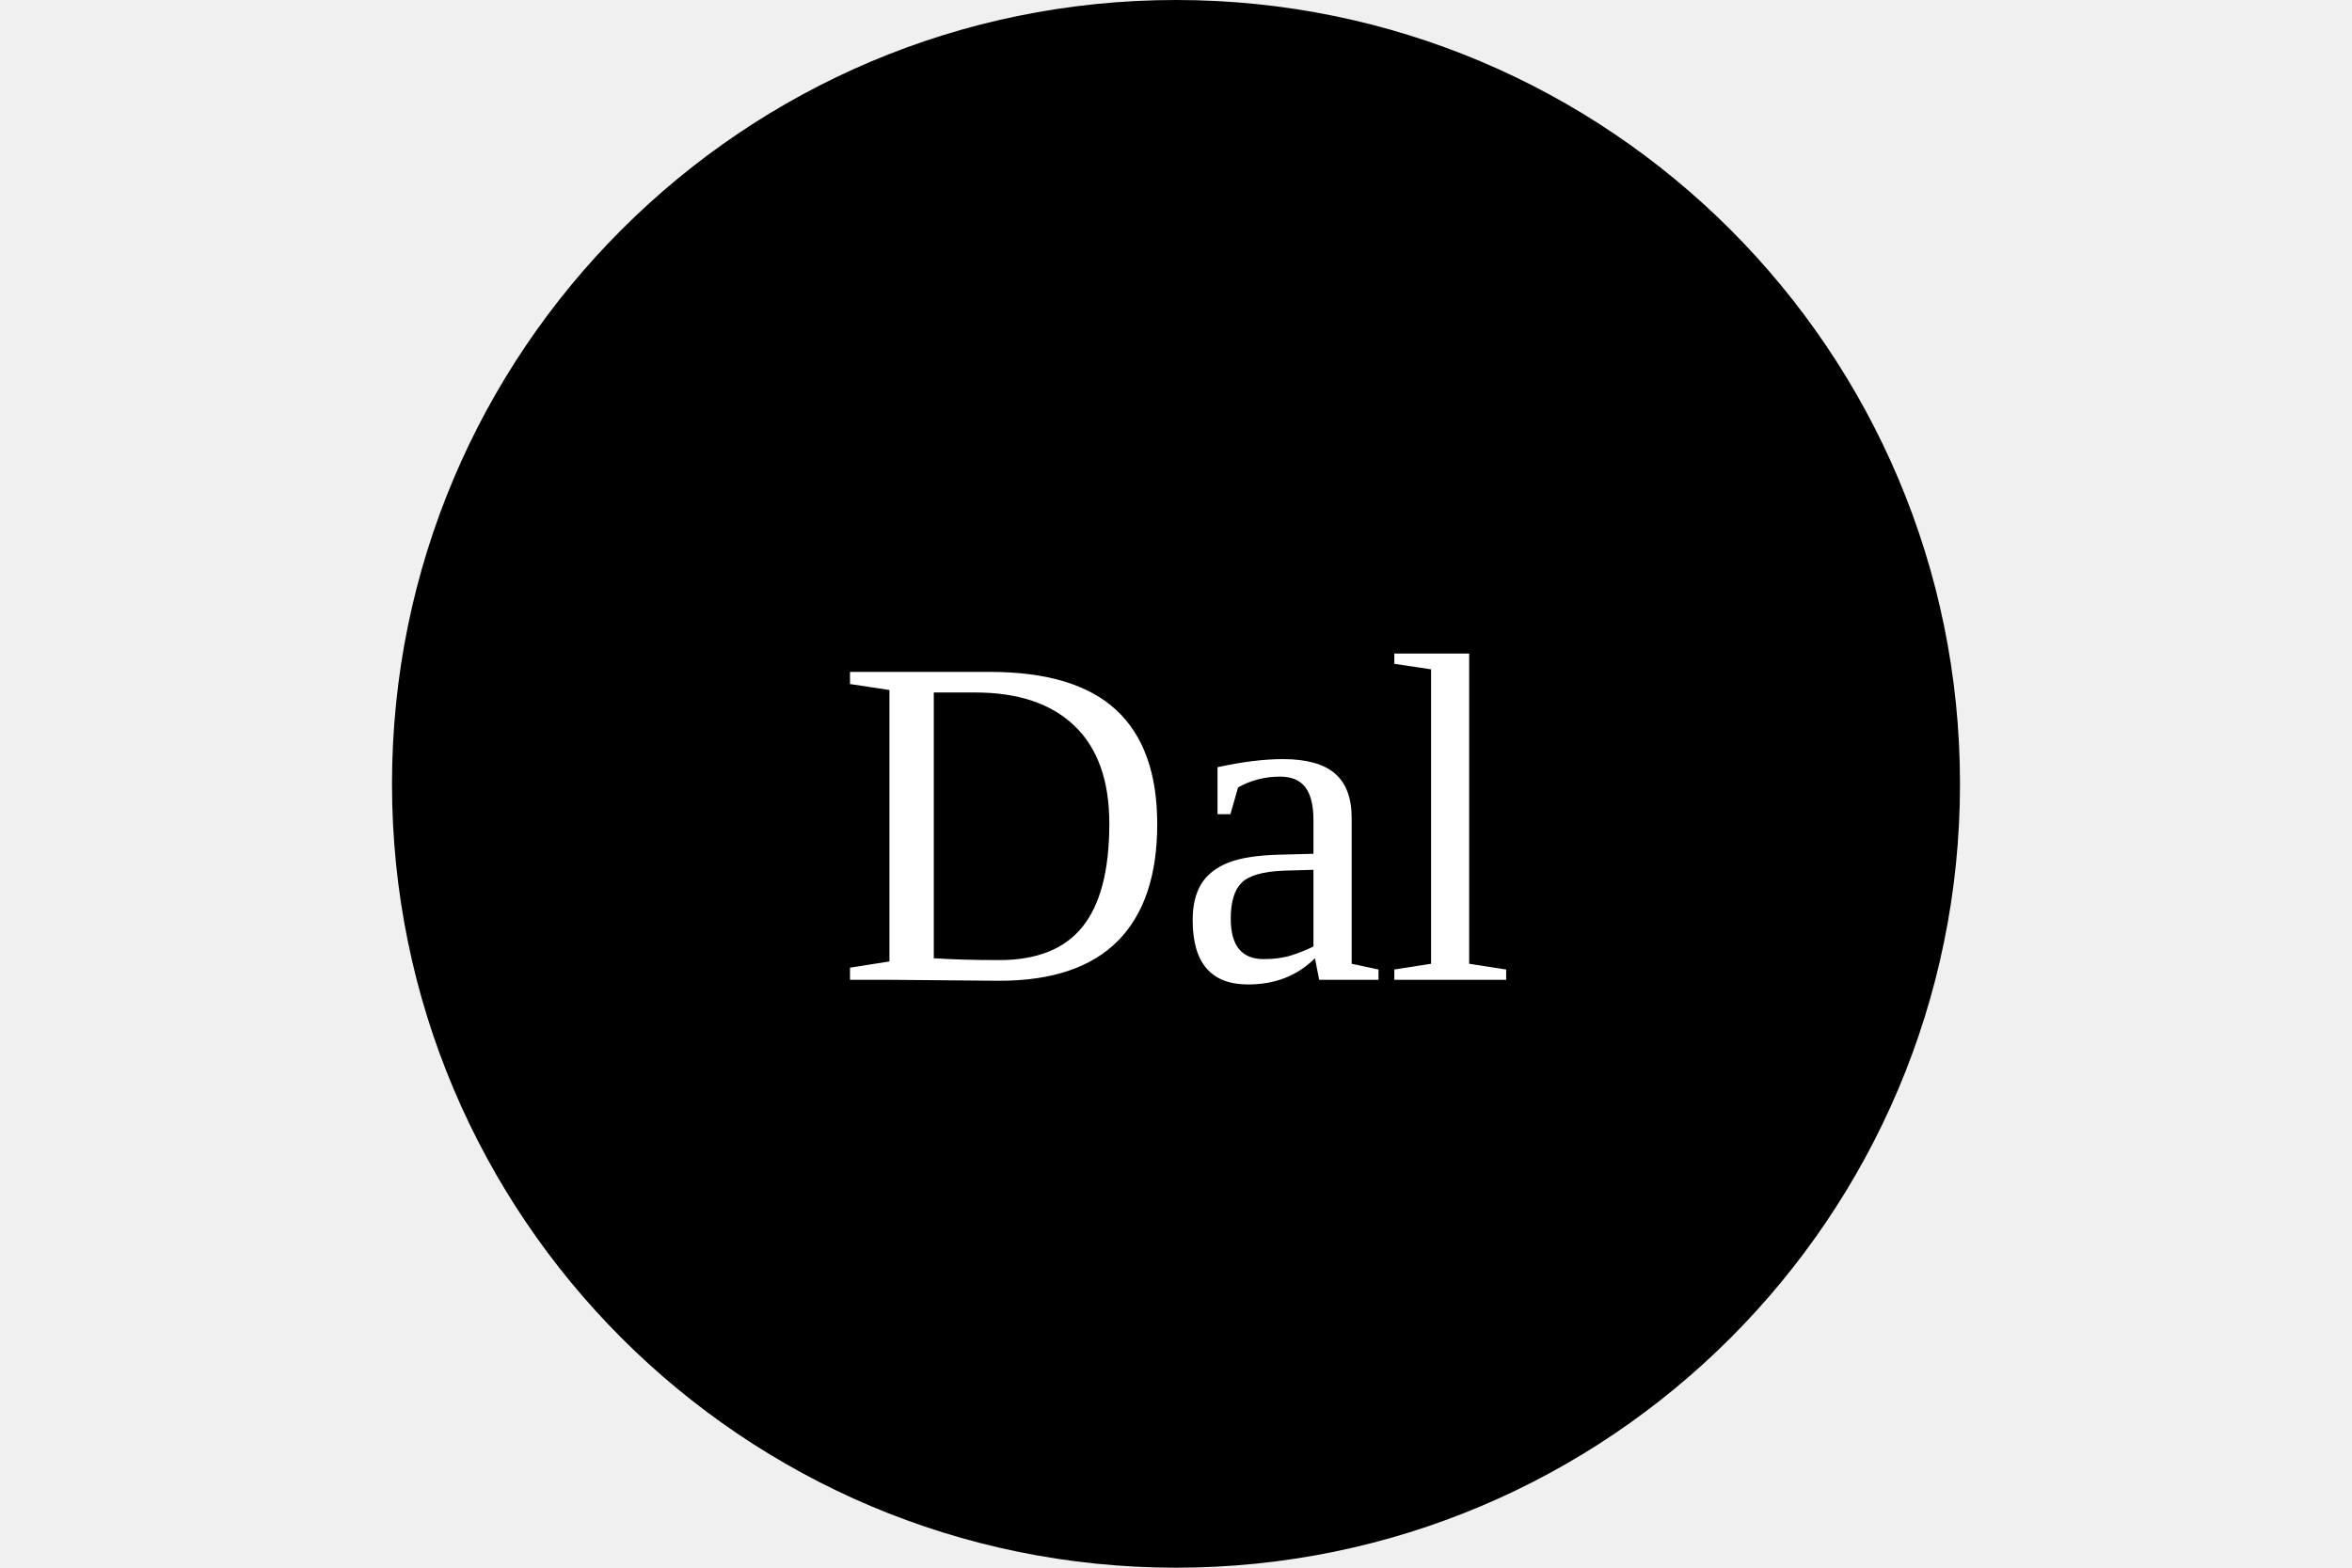
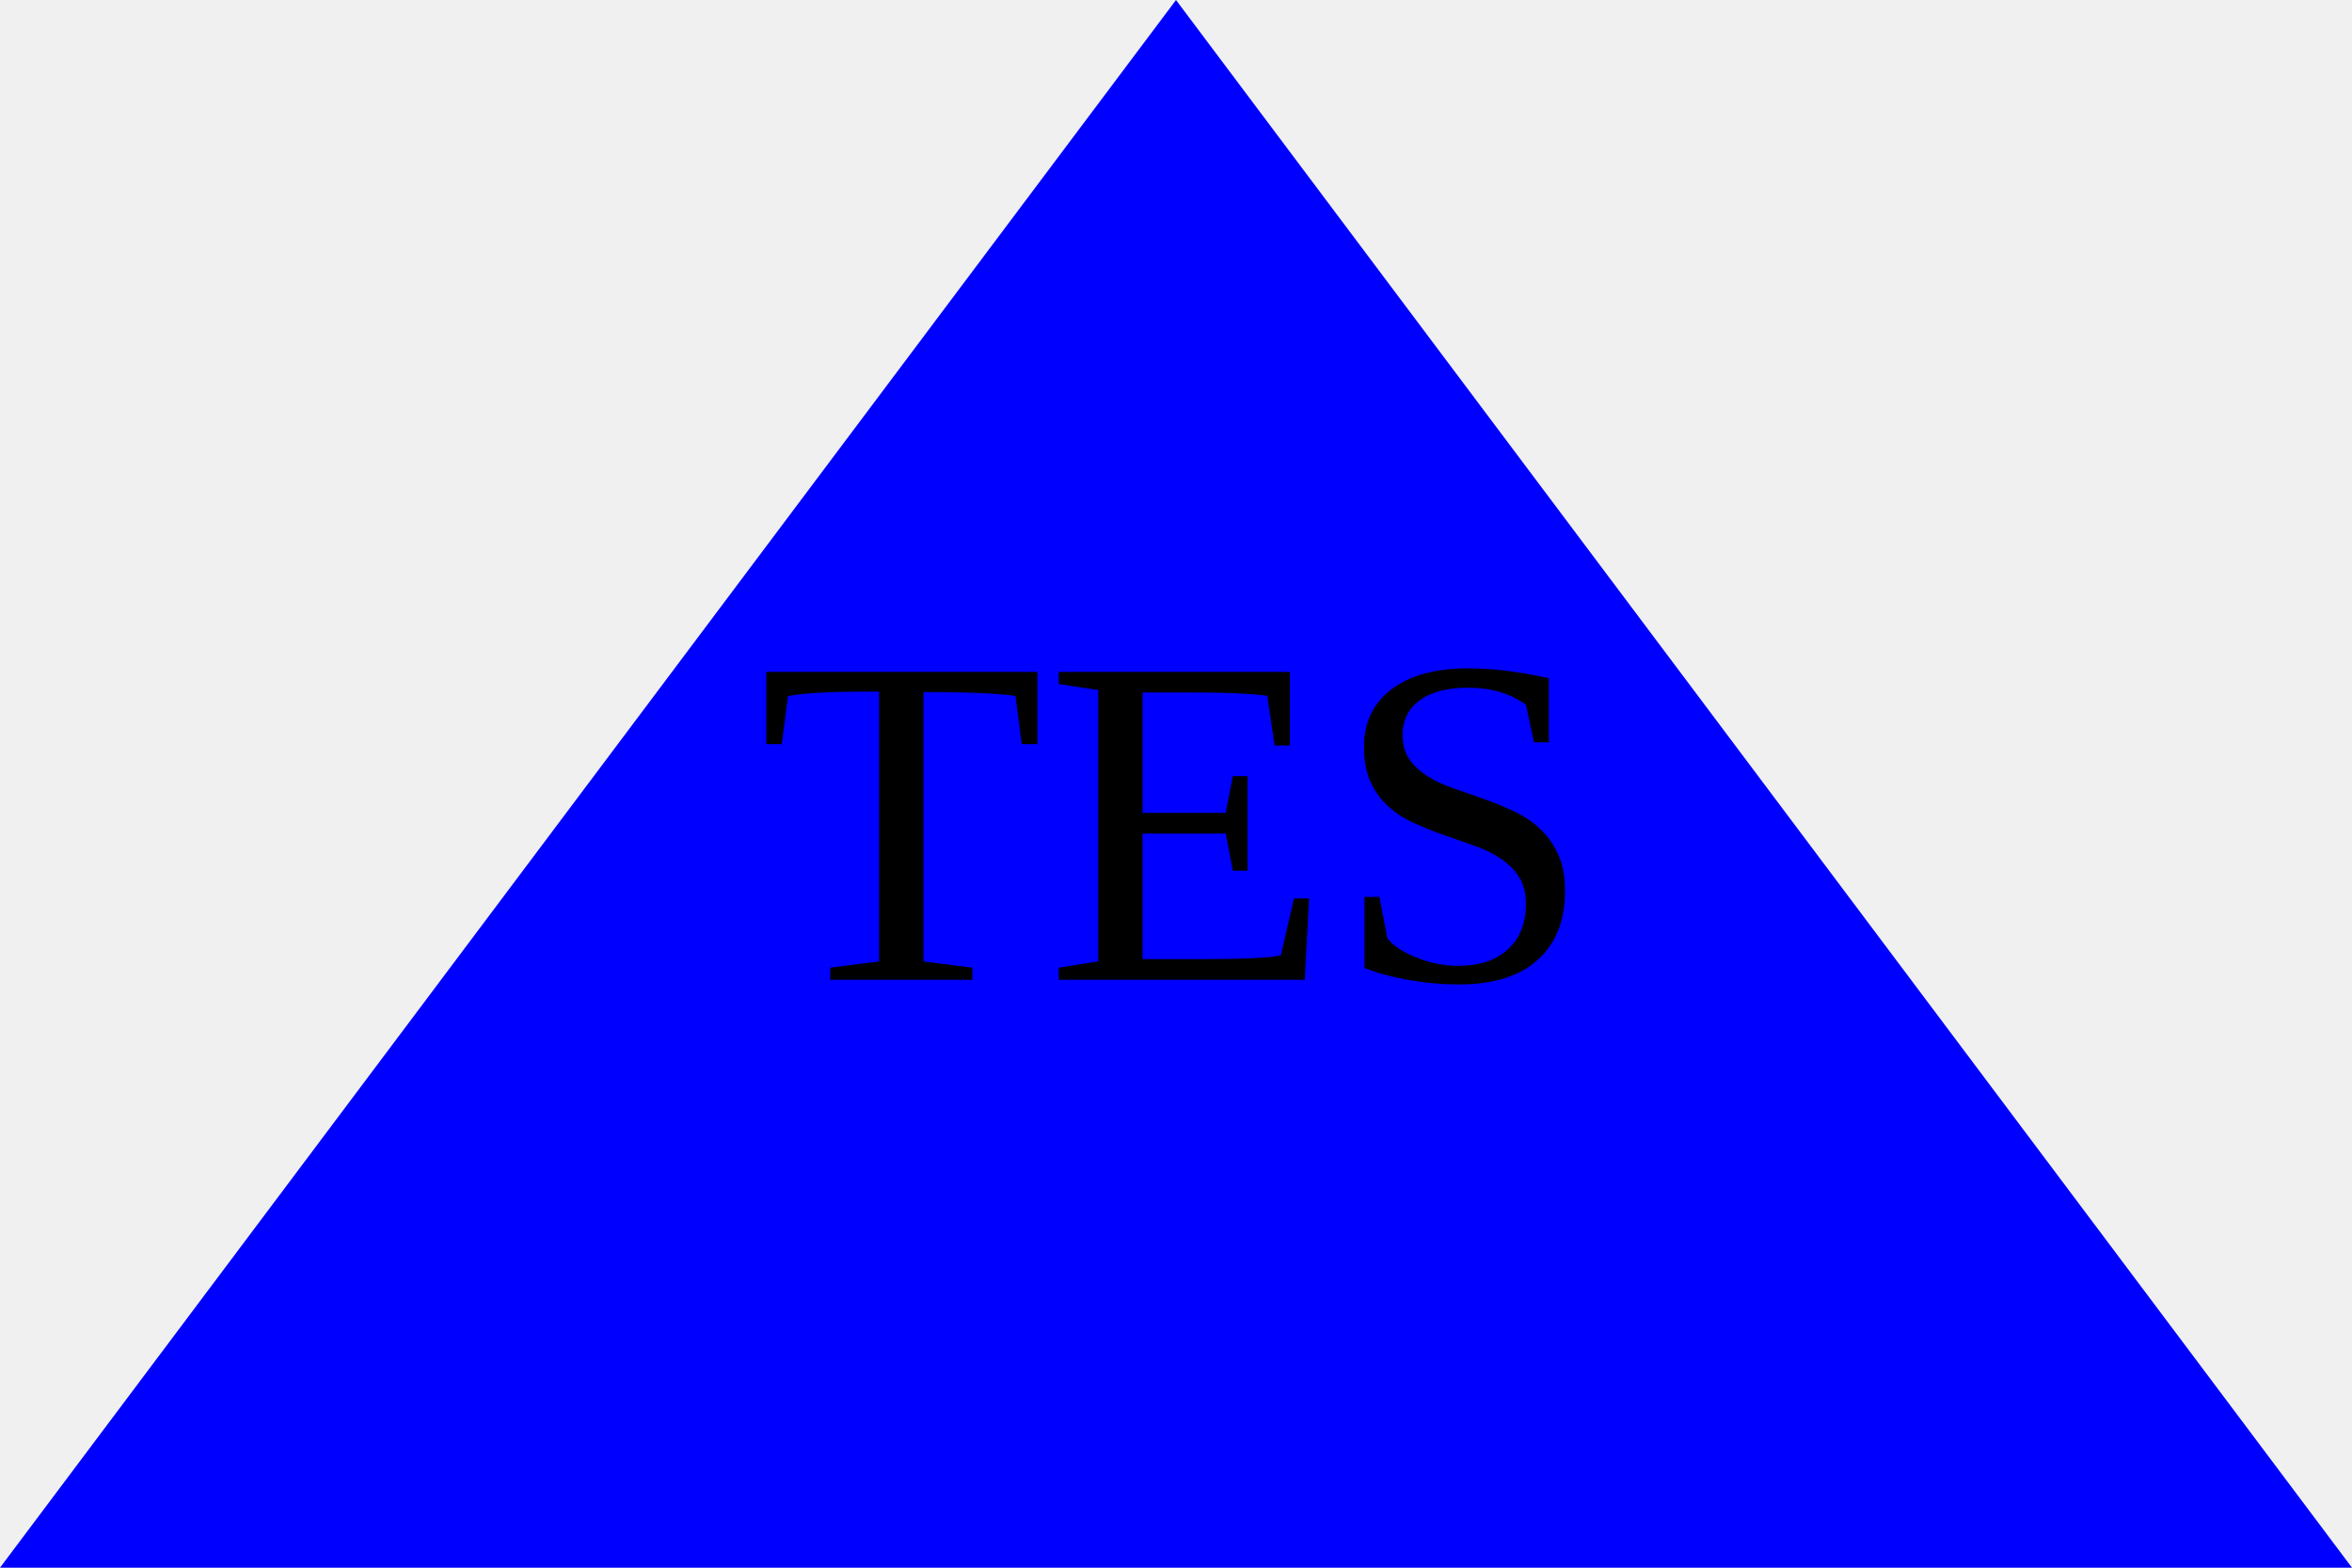
<svg xmlns="http://www.w3.org/2000/svg" version="1.1" width="300" height="200">
-   <circle cx="50%" cy="50%" r="100" height="100%" width="100%" fill="black" />
-   <text x="150" y="125" font-size="60" text-anchor="middle" fill="white">Dal</text>
+   <polygon height="100%" width="100%" points="0,200 300,200 150,0" fill="blue" />
+   <text x="150" y="125" font-size="60" text-anchor="middle" fill="black">TES</text>
</svg>
